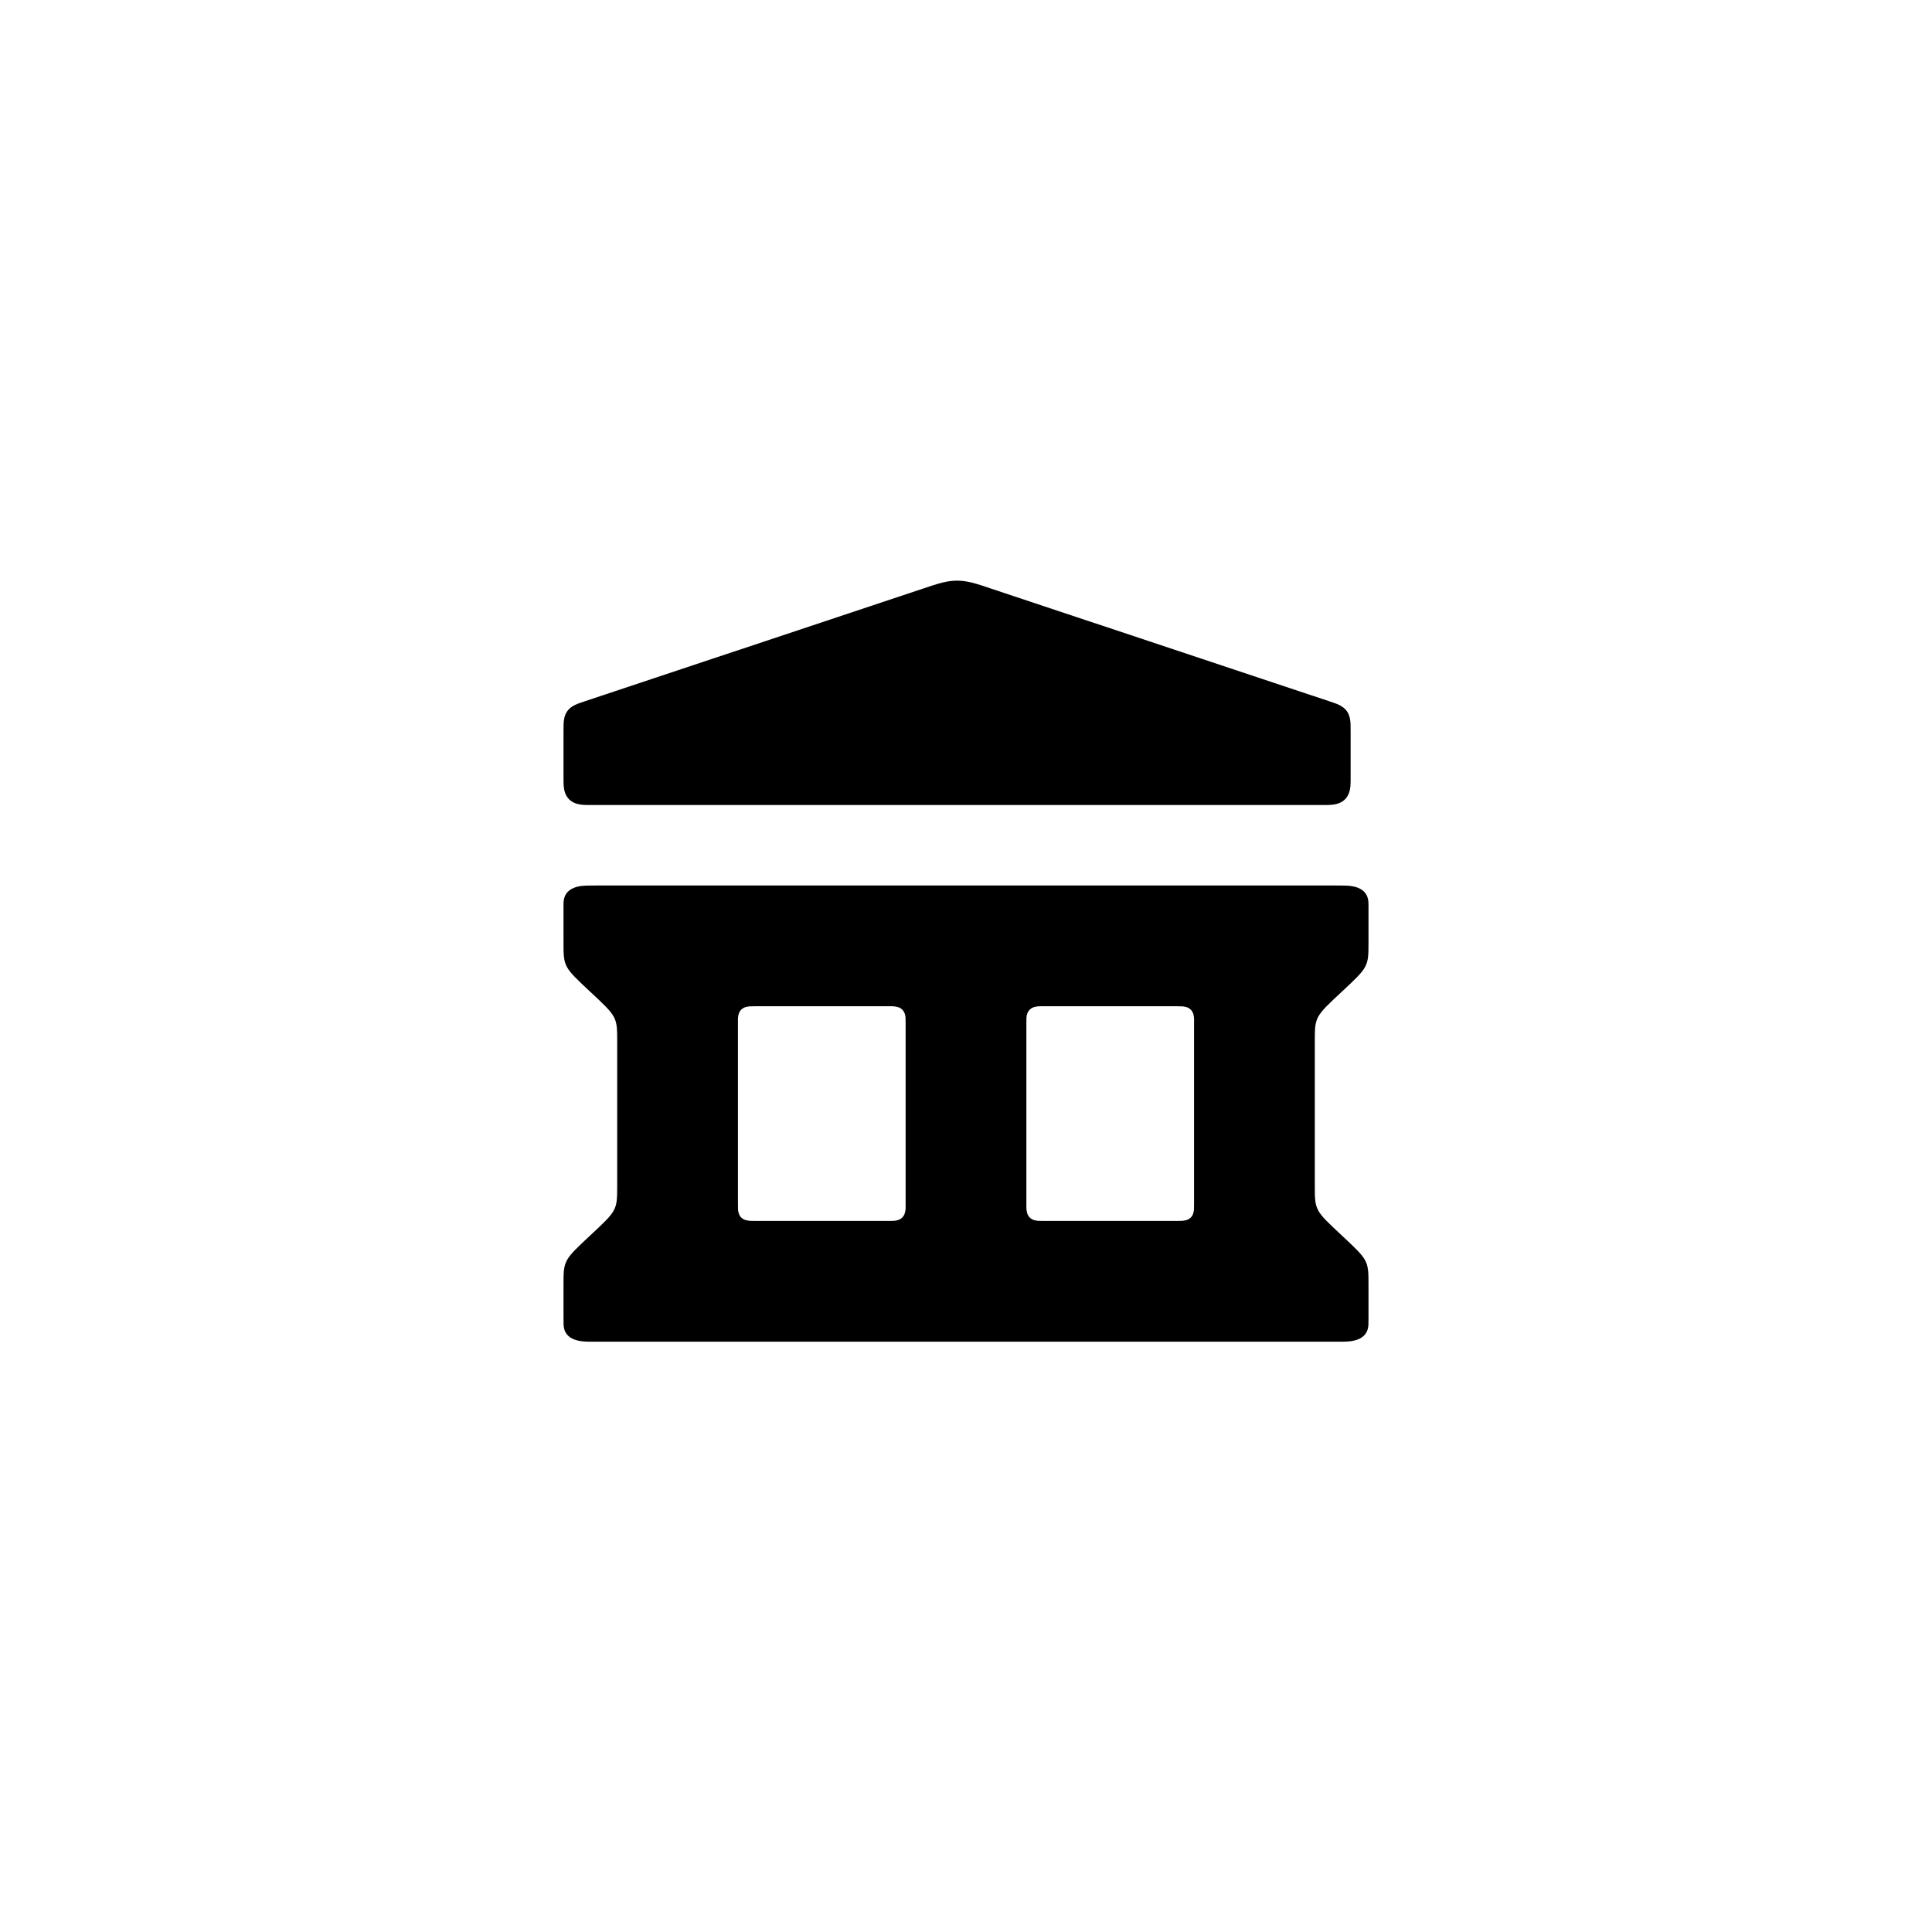
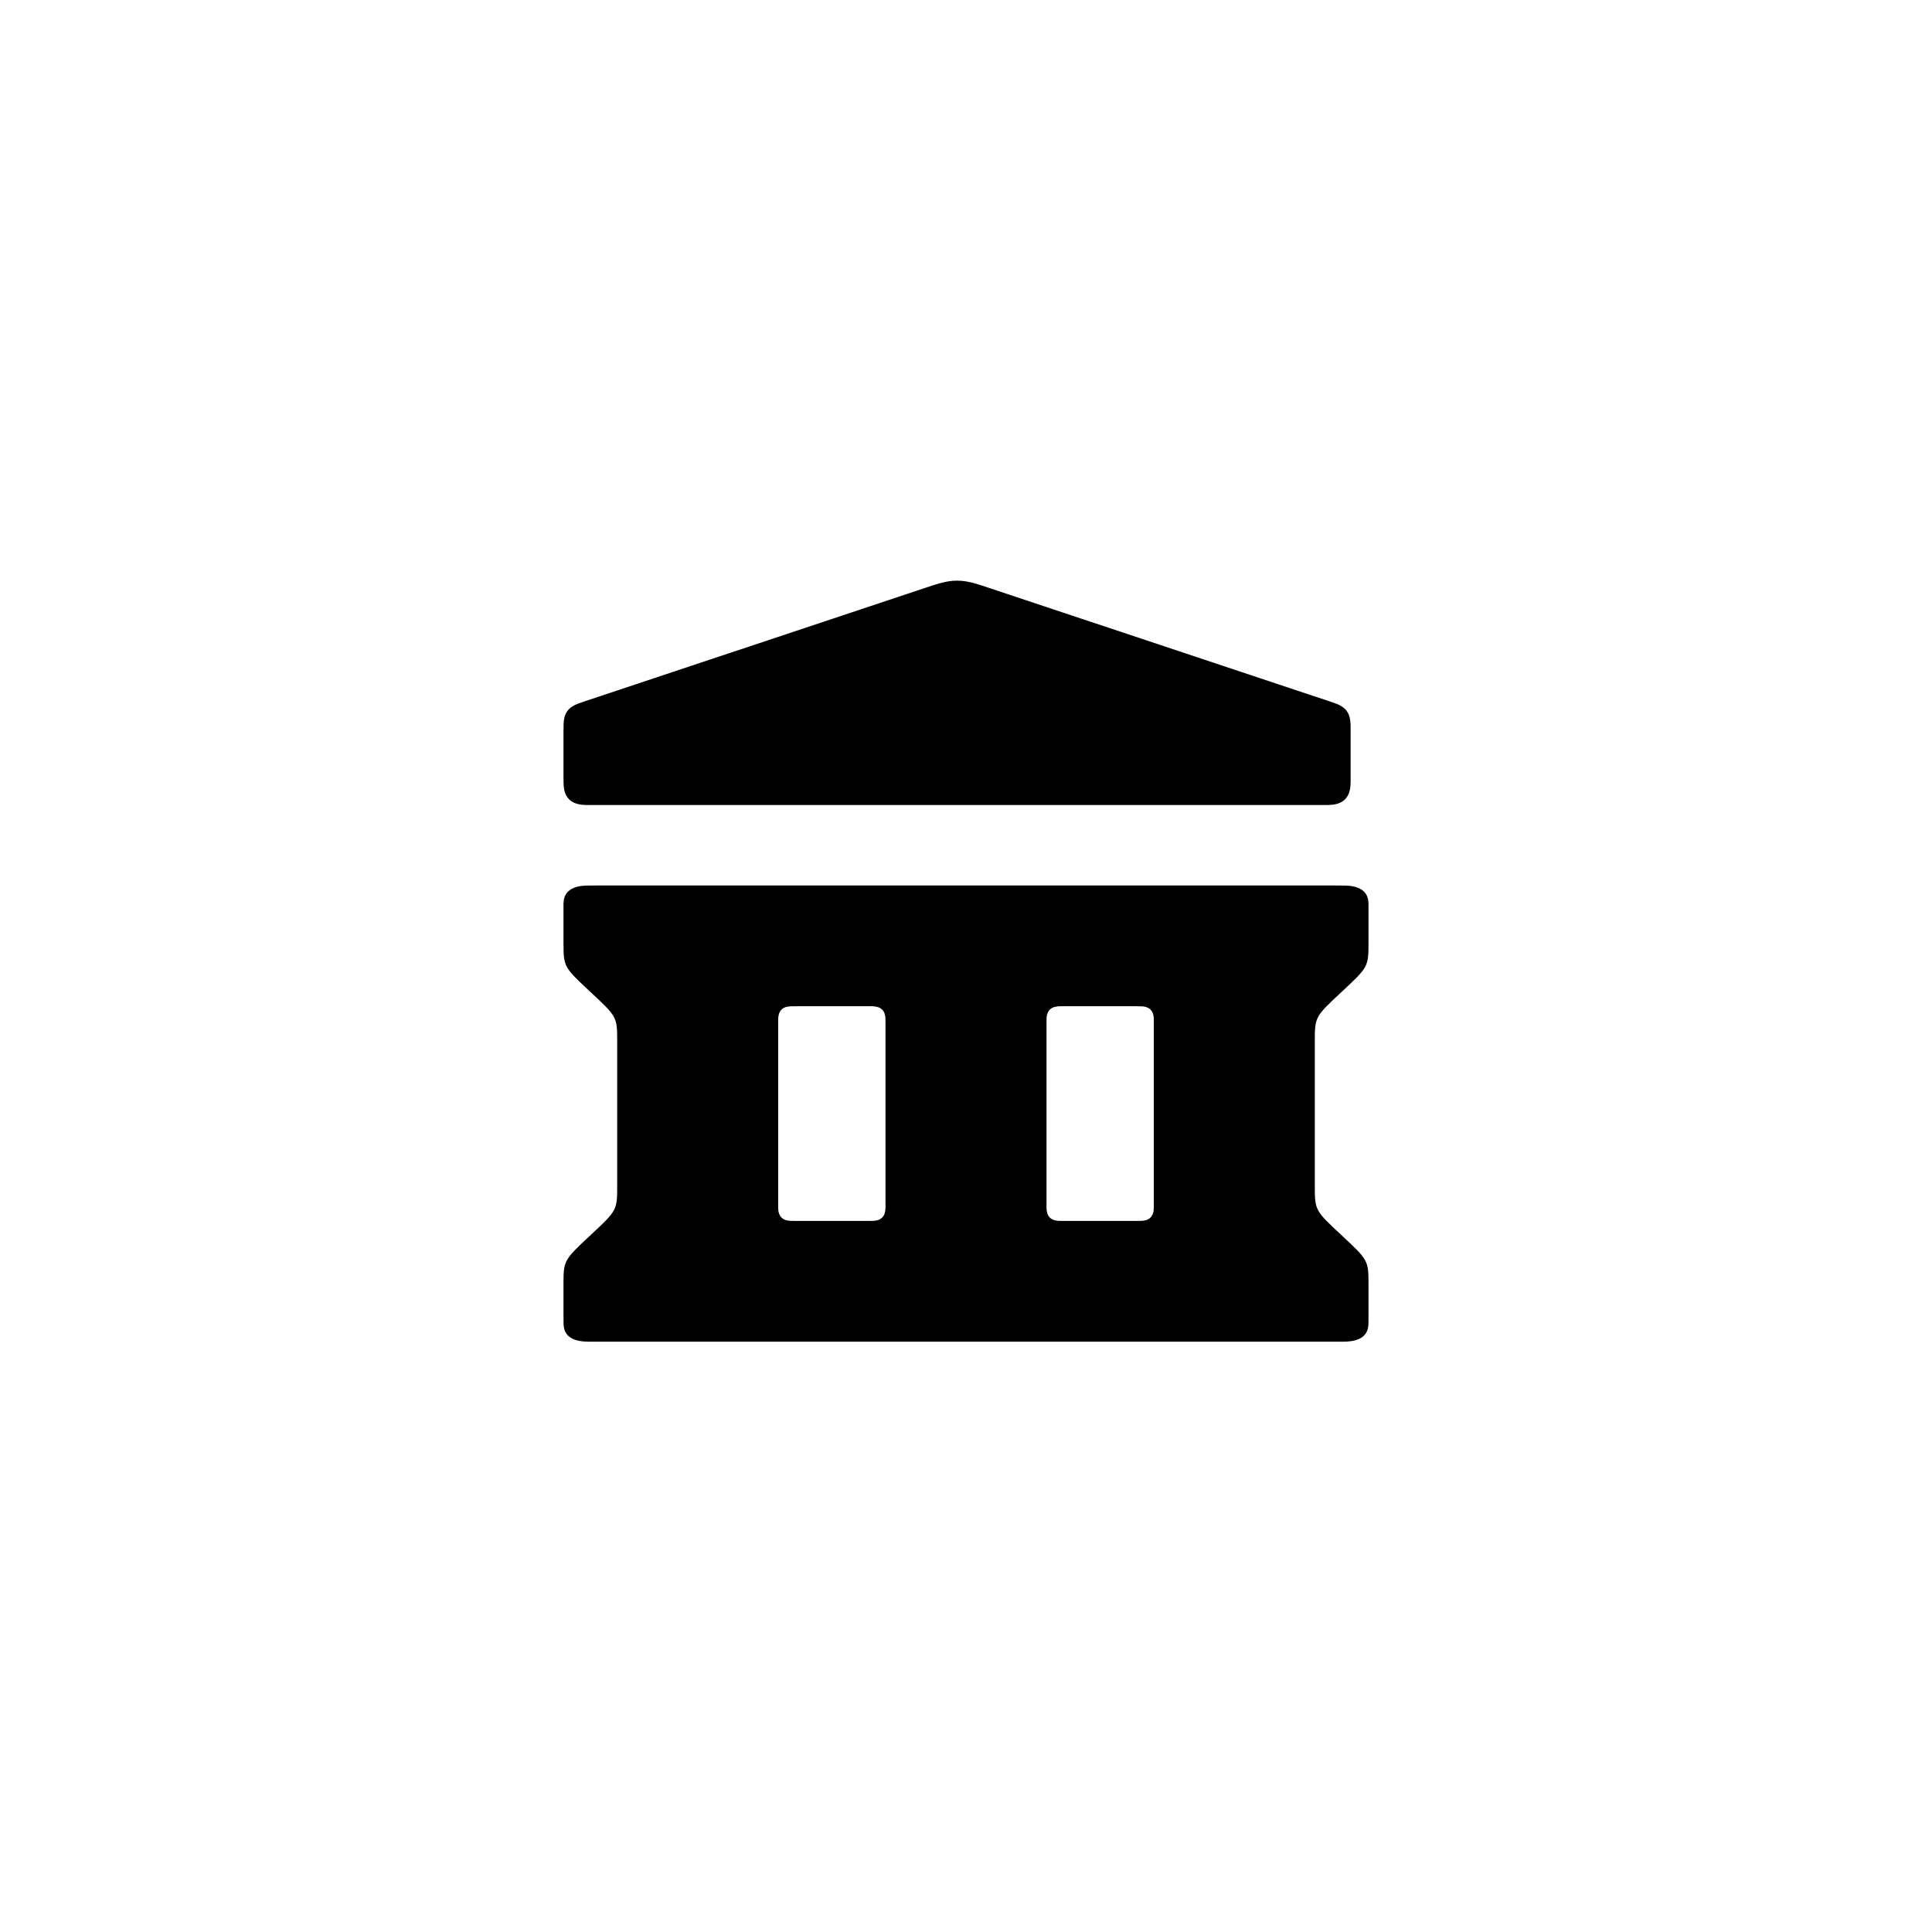
<svg xmlns="http://www.w3.org/2000/svg" width="24" height="24" viewBox="0 0 24 24">
-   <path fill-rule="evenodd" d="M7 9.632L7 9.086C7 9.041 7 9.017 7.001 8.996C7.003 8.944 7.011 8.885 7.047 8.834C7.081 8.787 7.13 8.761 7.177 8.742C7.198 8.734 7.223 8.726 7.272 8.709L11.478 7.308C11.563 7.279 11.609 7.264 11.651 7.252C11.829 7.2 11.949 7.2 12.127 7.252C12.169 7.264 12.215 7.279 12.3 7.308L16.506 8.709C16.555 8.726 16.58 8.734 16.601 8.742C16.648 8.761 16.697 8.787 16.731 8.834C16.767 8.885 16.775 8.944 16.777 8.996C16.778 9.017 16.778 9.041 16.778 9.086L16.778 9.632L16.778 9.632C16.778 9.701 16.778 9.739 16.775 9.771C16.77 9.817 16.757 9.881 16.708 9.93C16.647 9.991 16.56 9.998 16.498 10C16.481 10 16.459 10 16.41 10L7.368 10C7.319 10 7.297 10 7.28 10C7.218 9.998 7.131 9.991 7.07 9.93C7.021 9.881 7.008 9.817 7.003 9.771C7 9.739 7 9.701 7 9.632L7 9.632ZM7.409 11L16.591 11L16.591 11C16.651 11 16.687 11 16.715 11.001C16.772 11.003 16.859 11.011 16.922 11.057C16.992 11.108 16.999 11.181 17 11.229C17 11.242 17 11.26 17 11.298L17 11.699C17 12.01 17 12.01 16.667 12.321C16.333 12.632 16.333 12.632 16.333 12.943L16.333 14.724C16.333 15.035 16.333 15.035 16.667 15.346C17 15.657 17 15.657 17 15.967L17 16.369C17 16.412 17 16.438 16.999 16.459C16.996 16.5 16.985 16.564 16.922 16.61C16.852 16.661 16.752 16.666 16.686 16.667C16.668 16.667 16.644 16.667 16.591 16.667L7.409 16.667C7.356 16.667 7.332 16.667 7.314 16.667C7.249 16.666 7.148 16.661 7.078 16.61C7.015 16.564 7.004 16.5 7.001 16.459C7 16.438 7 16.412 7 16.369L7 15.967C7 15.657 7 15.657 7.333 15.346C7.667 15.035 7.667 15.035 7.667 14.724L7.667 12.943C7.667 12.632 7.667 12.632 7.333 12.321C7 12.01 7 12.01 7 11.699L7 11.298C7 11.26 7 11.242 7 11.229C7.001 11.181 7.008 11.108 7.078 11.057C7.141 11.011 7.228 11.003 7.285 11.001C7.314 11 7.35 11 7.409 11L7.409 11ZM9.167 12.717L9.167 14.95C9.167 14.986 9.167 15.006 9.168 15.023C9.17 15.054 9.178 15.095 9.209 15.126C9.245 15.16 9.294 15.165 9.33 15.166C9.343 15.167 9.358 15.167 9.391 15.167L11.026 15.167C11.056 15.167 11.078 15.167 11.094 15.166C11.123 15.165 11.172 15.16 11.207 15.126C11.242 15.091 11.248 15.044 11.25 15.009C11.25 14.997 11.25 14.982 11.25 14.95L11.25 12.717C11.25 12.681 11.25 12.661 11.249 12.644C11.247 12.613 11.239 12.572 11.207 12.541C11.172 12.507 11.123 12.502 11.087 12.5C11.074 12.5 11.058 12.5 11.026 12.5L9.391 12.5C9.36 12.5 9.339 12.5 9.323 12.501C9.293 12.502 9.245 12.507 9.209 12.541C9.174 12.575 9.168 12.623 9.167 12.658C9.167 12.67 9.167 12.685 9.167 12.717L9.167 12.717ZM14.833 12.717C14.833 12.685 14.833 12.67 14.833 12.658C14.832 12.623 14.826 12.575 14.791 12.541C14.755 12.507 14.707 12.502 14.677 12.501C14.661 12.5 14.64 12.5 14.609 12.5L12.974 12.5C12.942 12.5 12.926 12.5 12.913 12.5C12.877 12.502 12.828 12.507 12.793 12.541C12.761 12.572 12.753 12.613 12.751 12.644C12.75 12.661 12.75 12.681 12.75 12.717L12.75 14.95C12.75 14.982 12.75 14.997 12.75 15.009C12.752 15.044 12.758 15.091 12.793 15.126C12.828 15.16 12.877 15.165 12.906 15.166C12.922 15.167 12.944 15.167 12.974 15.167L14.609 15.167C14.642 15.167 14.657 15.167 14.67 15.166C14.706 15.165 14.755 15.16 14.791 15.126C14.822 15.095 14.83 15.054 14.832 15.023C14.833 15.006 14.833 14.986 14.833 14.95L14.833 12.717L14.833 12.717Z" />
+   <path fill-rule="evenodd" d="M7 9.632L7 9.086C7 9.041 7 9.017 7.001 8.996C7.003 8.944 7.011 8.885 7.047 8.834C7.081 8.787 7.13 8.761 7.177 8.742C7.198 8.734 7.223 8.726 7.272 8.709L11.478 7.308C11.563 7.279 11.609 7.264 11.651 7.252C11.829 7.2 11.949 7.2 12.127 7.252C12.169 7.264 12.215 7.279 12.3 7.308L16.506 8.709C16.555 8.726 16.58 8.734 16.601 8.742C16.648 8.761 16.697 8.787 16.731 8.834C16.767 8.885 16.775 8.944 16.777 8.996C16.778 9.017 16.778 9.041 16.778 9.086L16.778 9.632L16.778 9.632C16.778 9.701 16.778 9.739 16.775 9.771C16.77 9.817 16.757 9.881 16.708 9.93C16.647 9.991 16.56 9.998 16.498 10C16.481 10 16.459 10 16.41 10L7.368 10C7.319 10 7.297 10 7.28 10C7.218 9.998 7.131 9.991 7.07 9.93C7.021 9.881 7.008 9.817 7.003 9.771C7 9.739 7 9.701 7 9.632L7 9.632ZM7.409 11L16.591 11L16.591 11C16.651 11 16.687 11 16.715 11.001C16.772 11.003 16.859 11.011 16.922 11.057C16.992 11.108 16.999 11.181 17 11.229C17 11.242 17 11.26 17 11.298L17 11.699C17 12.01 17 12.01 16.667 12.321C16.333 12.632 16.333 12.632 16.333 12.943L16.333 14.724C16.333 15.035 16.333 15.035 16.667 15.346C17 15.657 17 15.657 17 15.967L17 16.369C17 16.412 17 16.438 16.999 16.459C16.996 16.5 16.985 16.564 16.922 16.61C16.852 16.661 16.752 16.666 16.686 16.667C16.668 16.667 16.644 16.667 16.591 16.667L7.409 16.667C7.356 16.667 7.332 16.667 7.314 16.667C7.249 16.666 7.148 16.661 7.078 16.61C7.015 16.564 7.004 16.5 7.001 16.459C7 16.438 7 16.412 7 16.369L7 15.967C7 15.657 7 15.657 7.333 15.346C7.667 15.035 7.667 15.035 7.667 14.724L7.667 12.943C7.667 12.632 7.667 12.632 7.333 12.321C7 12.01 7 12.01 7 11.699L7 11.298C7 11.26 7 11.242 7 11.229C7.001 11.181 7.008 11.108 7.078 11.057C7.141 11.011 7.228 11.003 7.285 11.001C7.314 11 7.35 11 7.409 11L7.409 11ZM9.667 12.717L9.667 14.95C9.667 14.993 9.667 15.018 9.669 15.04C9.673 15.063 9.681 15.098 9.709 15.126C9.744 15.16 9.792 15.165 9.828 15.166C9.84 15.167 9.856 15.167 9.888 15.167L10.779 15.167C10.809 15.167 10.83 15.167 10.846 15.166C10.875 15.165 10.923 15.16 10.958 15.126C10.993 15.091 10.998 15.044 11 15.009C11 14.997 11 14.982 11 14.95L11 12.717C11 12.681 11 12.661 10.999 12.644C10.997 12.613 10.989 12.572 10.958 12.541C10.923 12.507 10.875 12.502 10.839 12.5C10.826 12.5 10.811 12.5 10.779 12.5L9.888 12.5C9.858 12.5 9.837 12.5 9.821 12.501C9.791 12.502 9.744 12.507 9.709 12.541C9.674 12.575 9.668 12.623 9.667 12.658C9.667 12.67 9.667 12.685 9.667 12.717L9.667 12.717ZM14.333 12.717C14.333 12.685 14.333 12.67 14.333 12.658C14.332 12.623 14.326 12.575 14.291 12.541C14.256 12.507 14.209 12.502 14.179 12.501C14.163 12.5 14.142 12.5 14.112 12.5L13.221 12.5C13.189 12.5 13.174 12.5 13.161 12.5C13.125 12.502 13.077 12.507 13.042 12.541C13.011 12.572 13.003 12.613 13.001 12.644C13 12.661 13 12.681 13 12.717L13 14.95C13 14.982 13 14.997 13 15.009C13.002 15.044 13.007 15.091 13.042 15.126C13.077 15.16 13.125 15.165 13.154 15.166C13.17 15.167 13.191 15.167 13.221 15.167L14.112 15.167C14.144 15.167 14.16 15.167 14.172 15.166C14.208 15.165 14.256 15.16 14.291 15.126C14.319 15.098 14.327 15.063 14.331 15.04C14.333 15.018 14.333 14.993 14.333 14.95L14.333 12.717L14.333 12.717Z" />
</svg>
